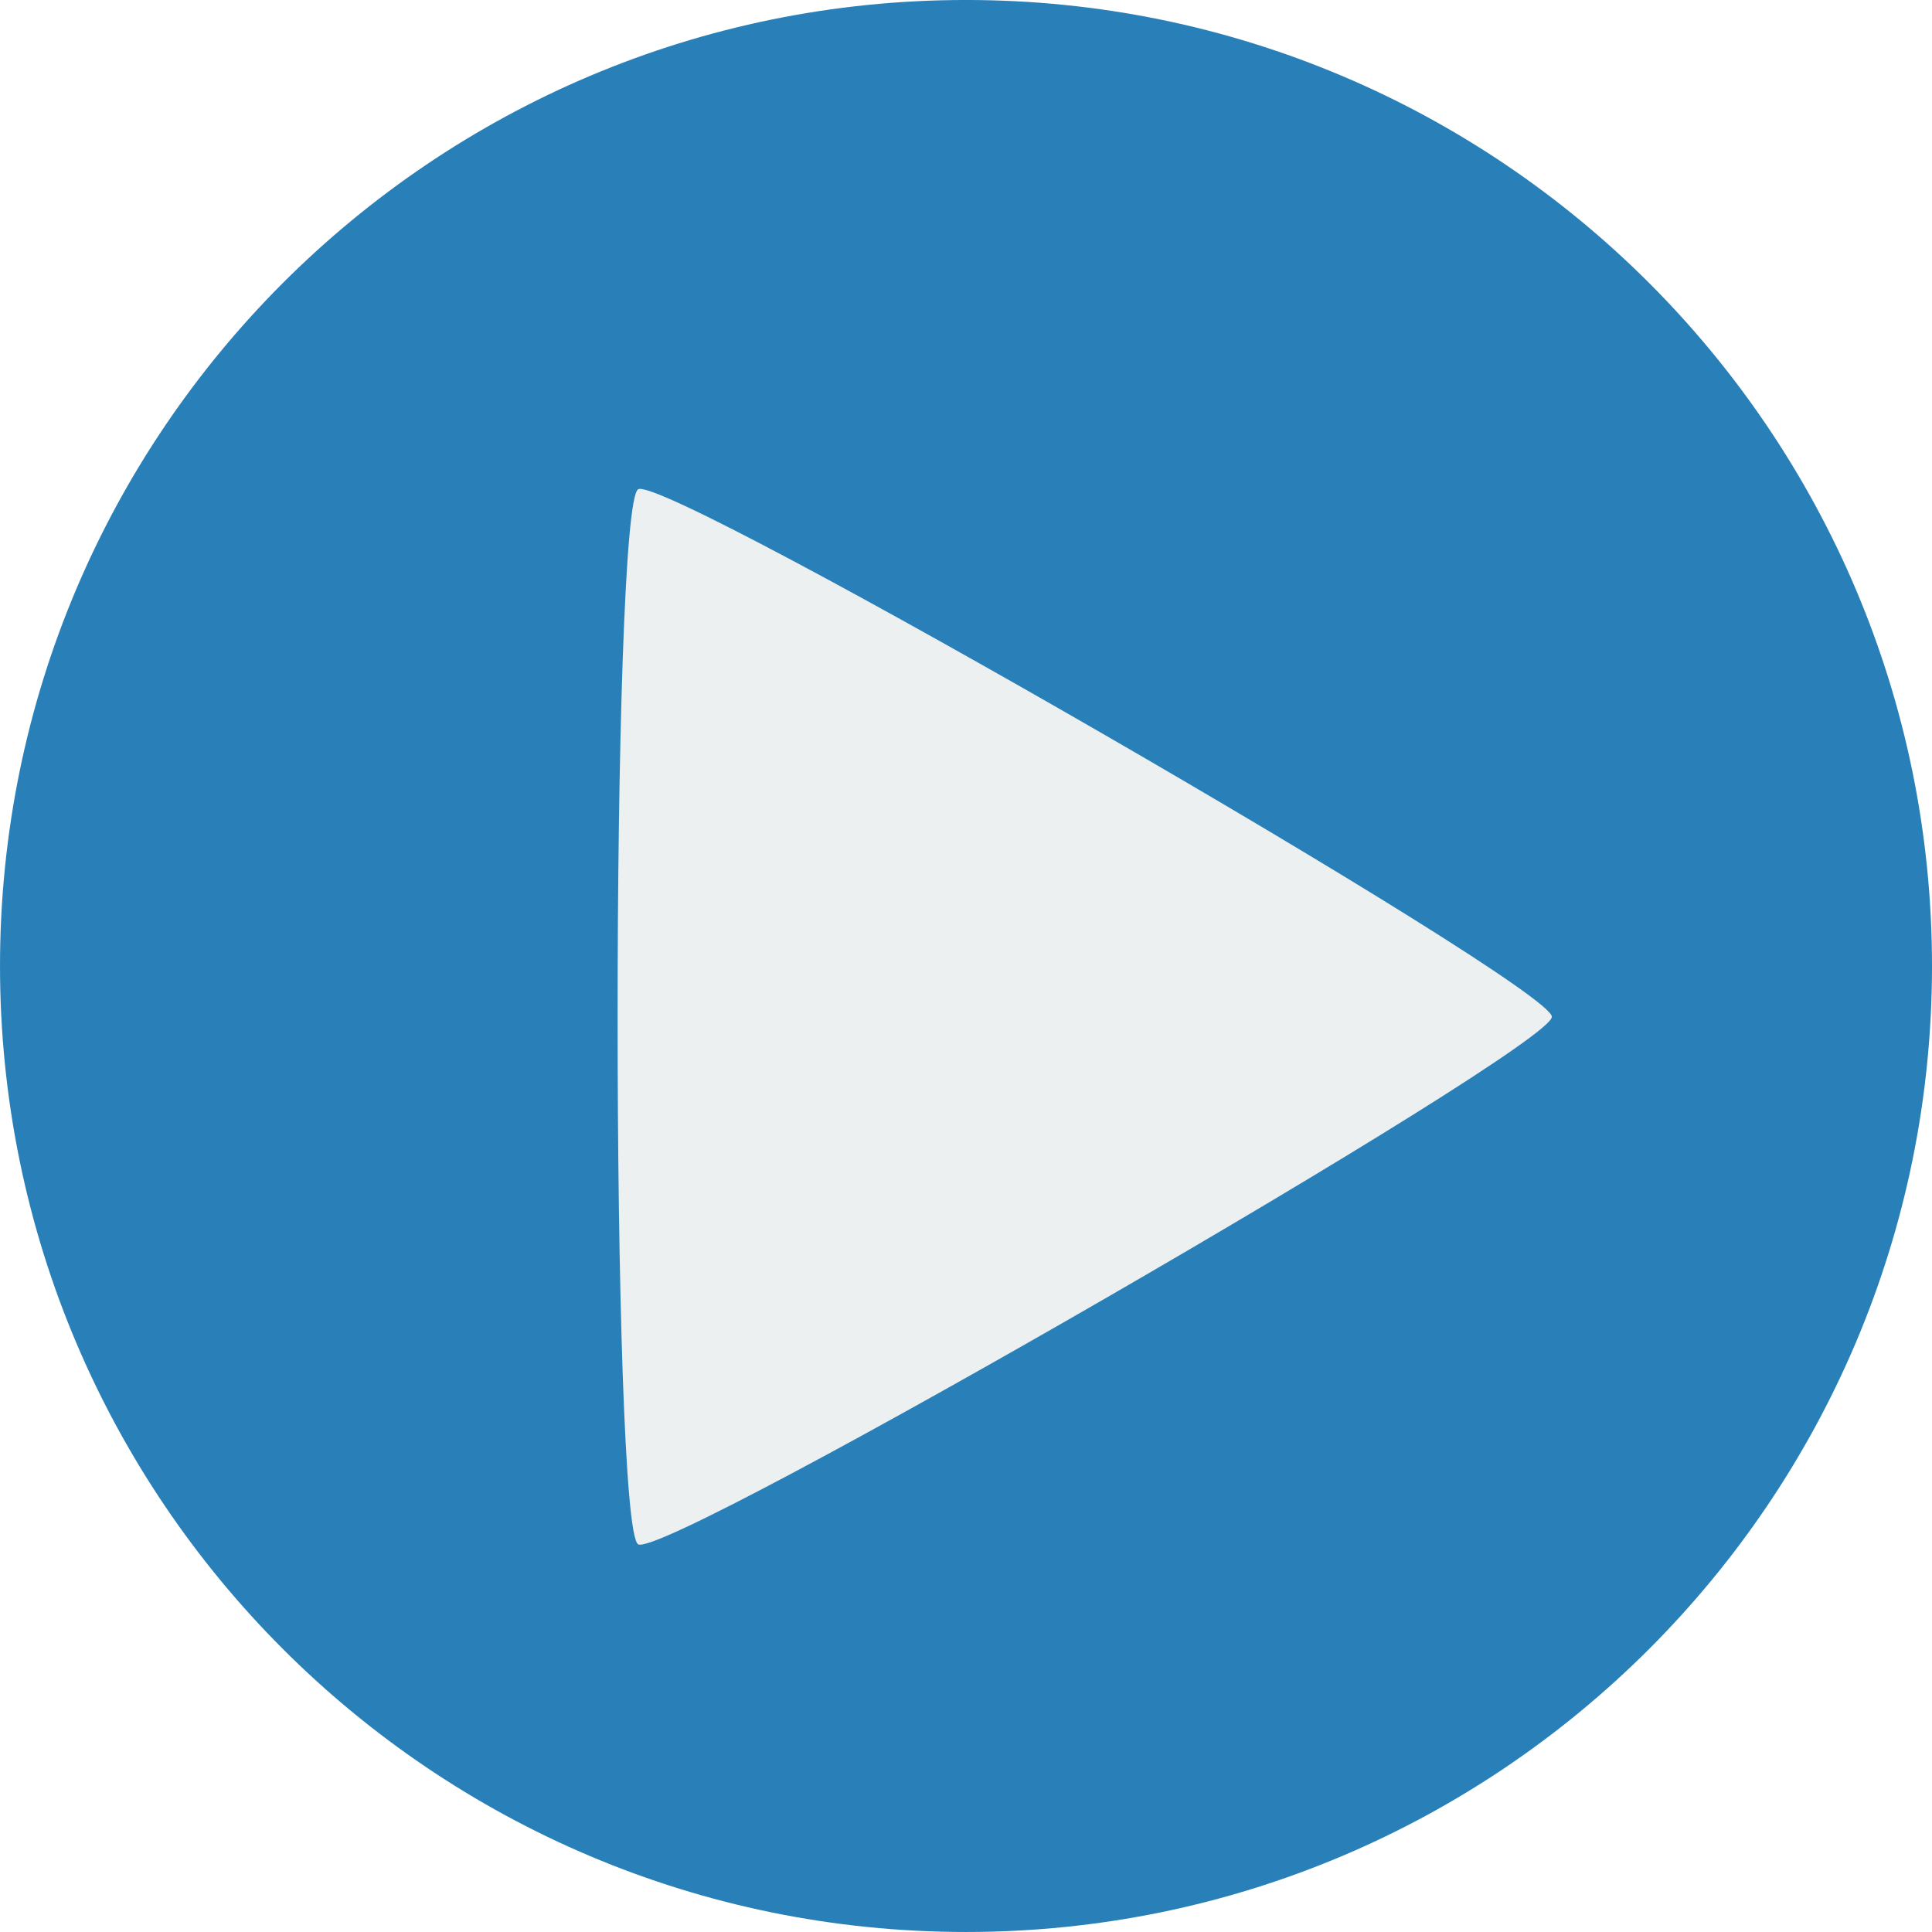
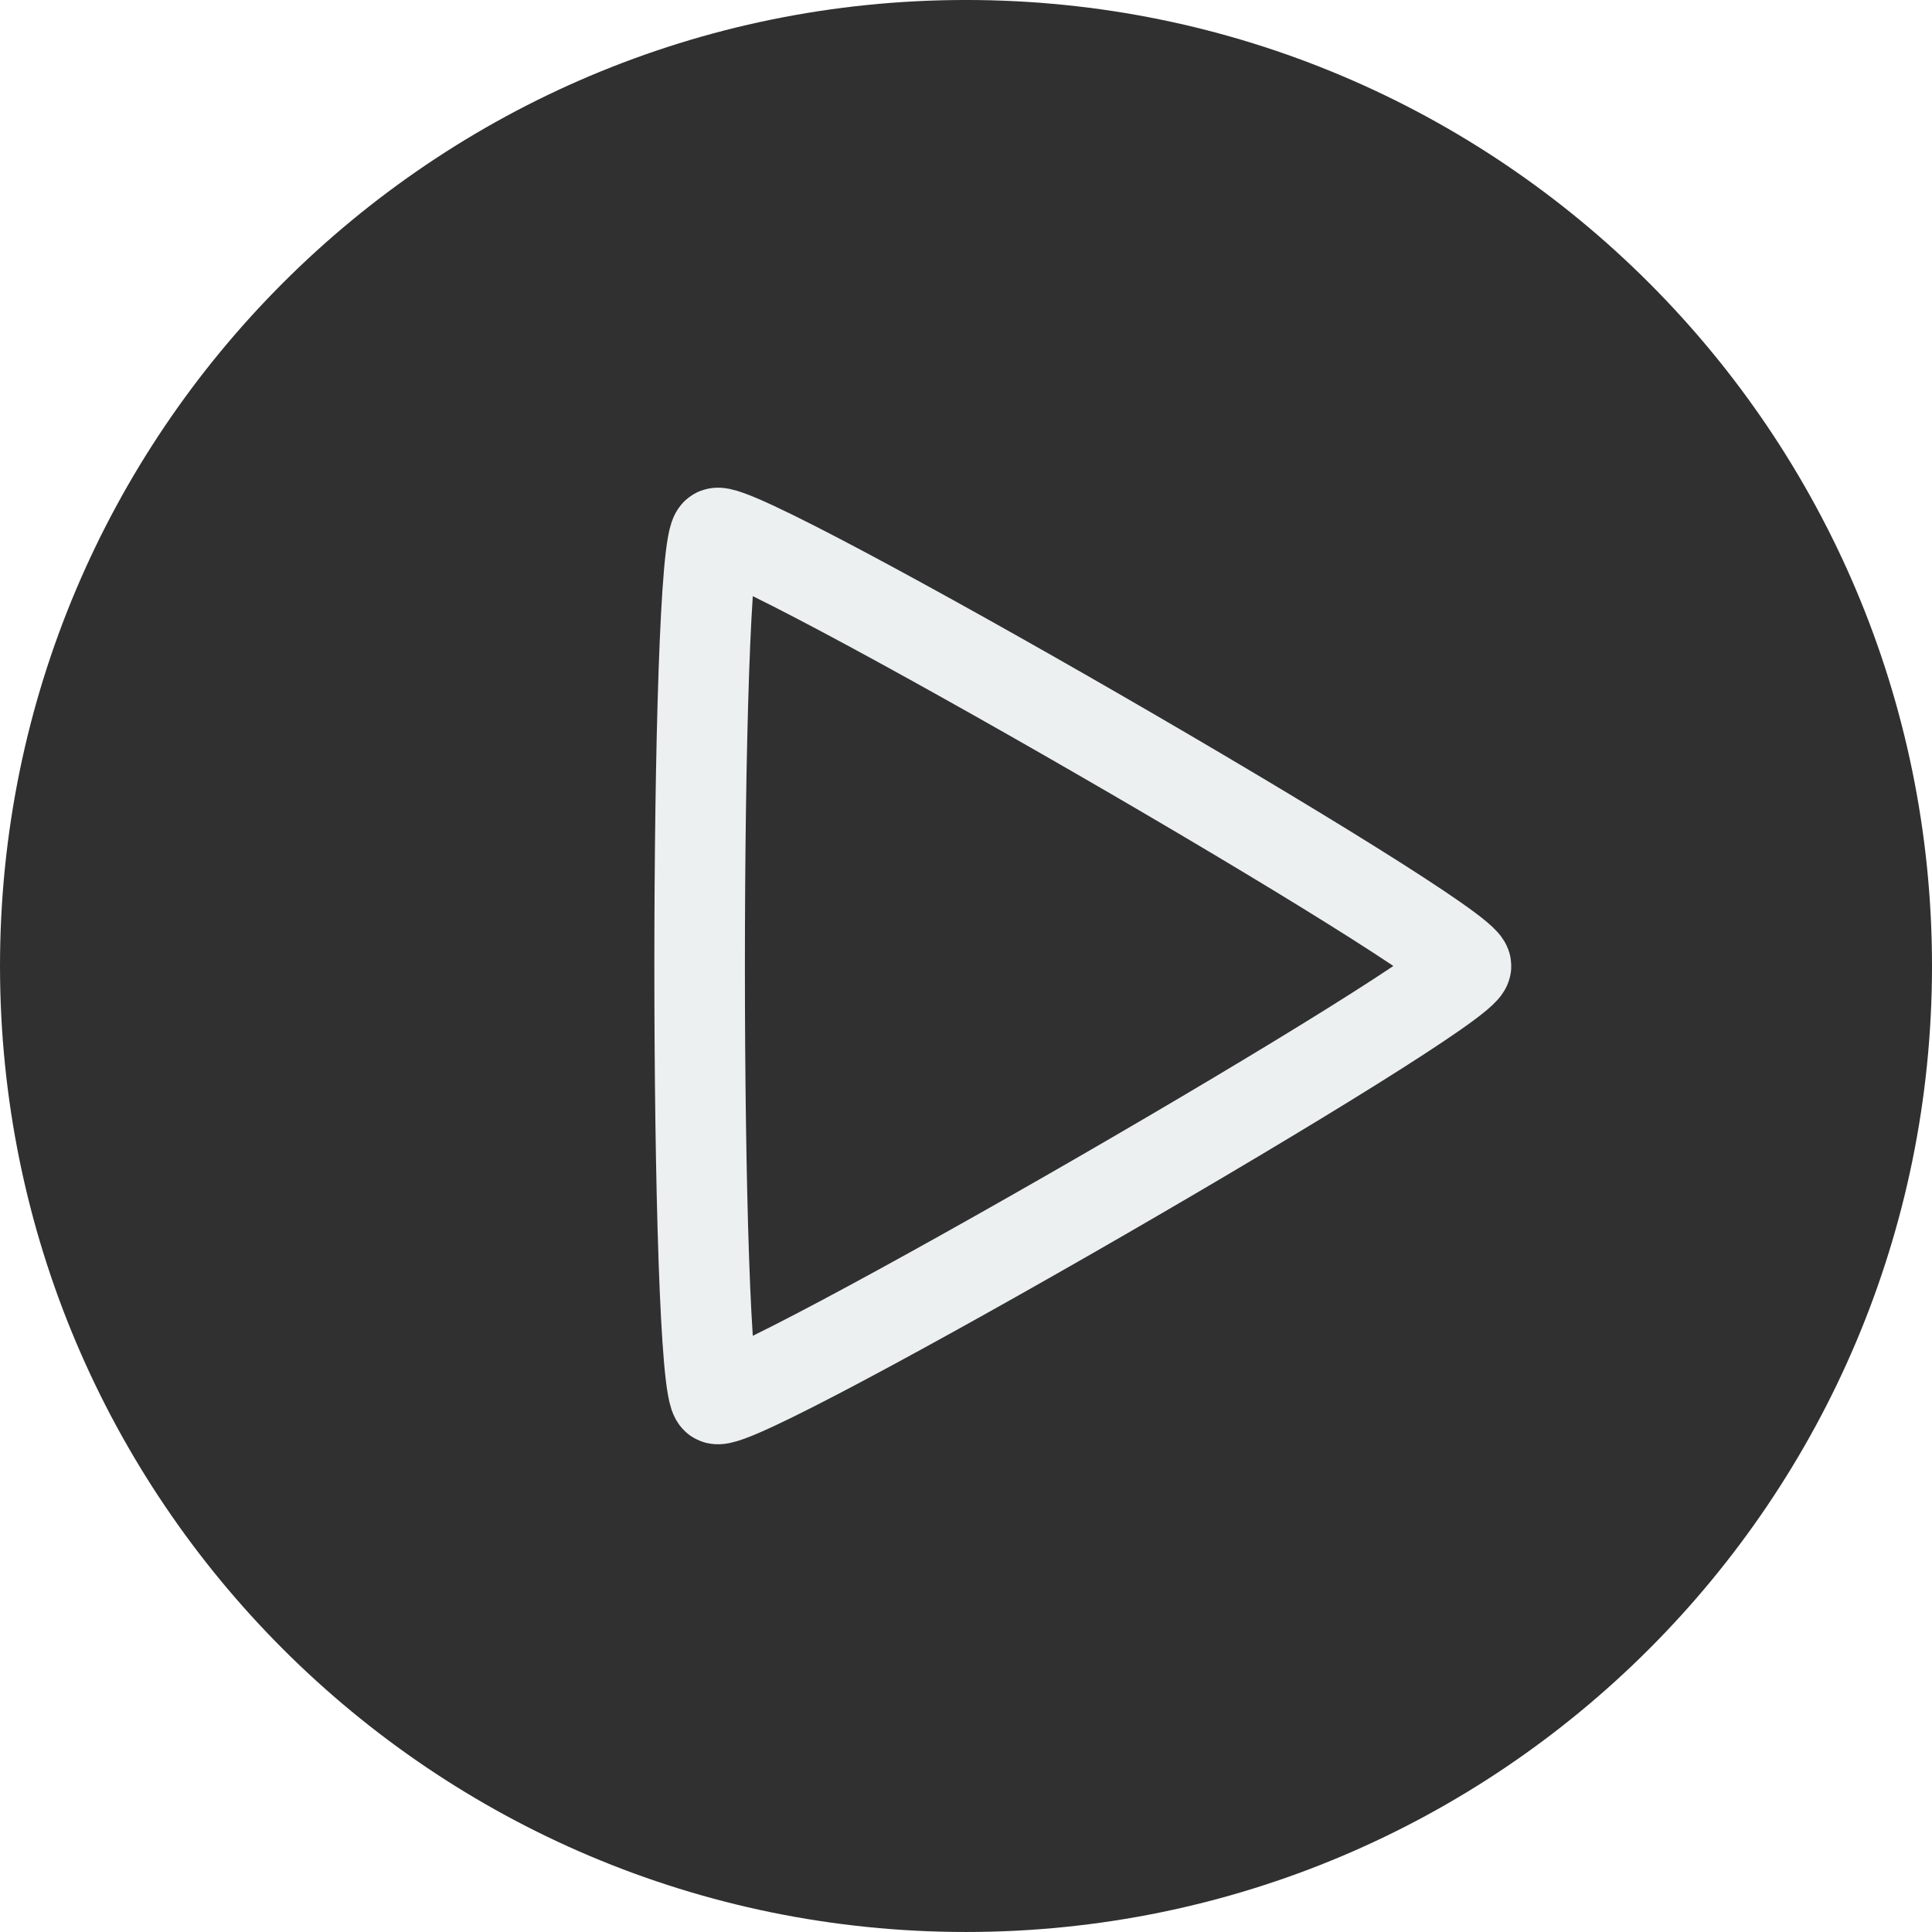
<svg xmlns="http://www.w3.org/2000/svg" width="35.012mm" height="35.012mm" viewBox="0 0 35.012 35.012" version="1.1" id="svg1502">
  <defs id="defs1496" />
  <g id="layer1" transform="translate(-156.3629,-192.5593)">
    <g id="g2057">
-       <circle r="17.506" cy="210.065" cx="173.869" id="path839-7" style="fill:#2980b9;stroke:none;stroke-width:0.529;stroke-miterlimit:4;stroke-dasharray:none;stroke-opacity:1;fill-opacity:1" />
-       <path d="m 167.928,220.546 c -0.497,-0.287 -0.497,-18.833 0,-19.12 0.497,-0.287 16.558,8.986 16.558,9.56 0,0.574 -16.061,9.847 -16.558,9.56 z" id="path837" style="fill:#ecf0f1;stroke:none;stroke-width:1.1;stroke-miterlimit:4;stroke-dasharray:none;stroke-opacity:1;fill-opacity:1" />
+       <circle r="17.506" cy="210.065" cx="173.869" id="path839-7" style="fill:#303031;stroke:none;stroke-width:0.529;stroke-miterlimit:4;stroke-dasharray:none;stroke-opacity:1;fill-opacity:1" />
+       <path d="m 169.347,217.907 c -0.407,-0.235 -0.407,-15.449 0,-15.684 0.407,-0.235 13.583,7.371 13.583,7.842 0,0.471 -13.175,8.077 -13.583,7.842 z" id="path837" style="fill:none;fill-opacity:1;stroke:#ecf0f1;stroke-width:1.641;stroke-miterlimit:4;stroke-dasharray:none;stroke-opacity:1" />
    </g>
  </g>
</svg>
